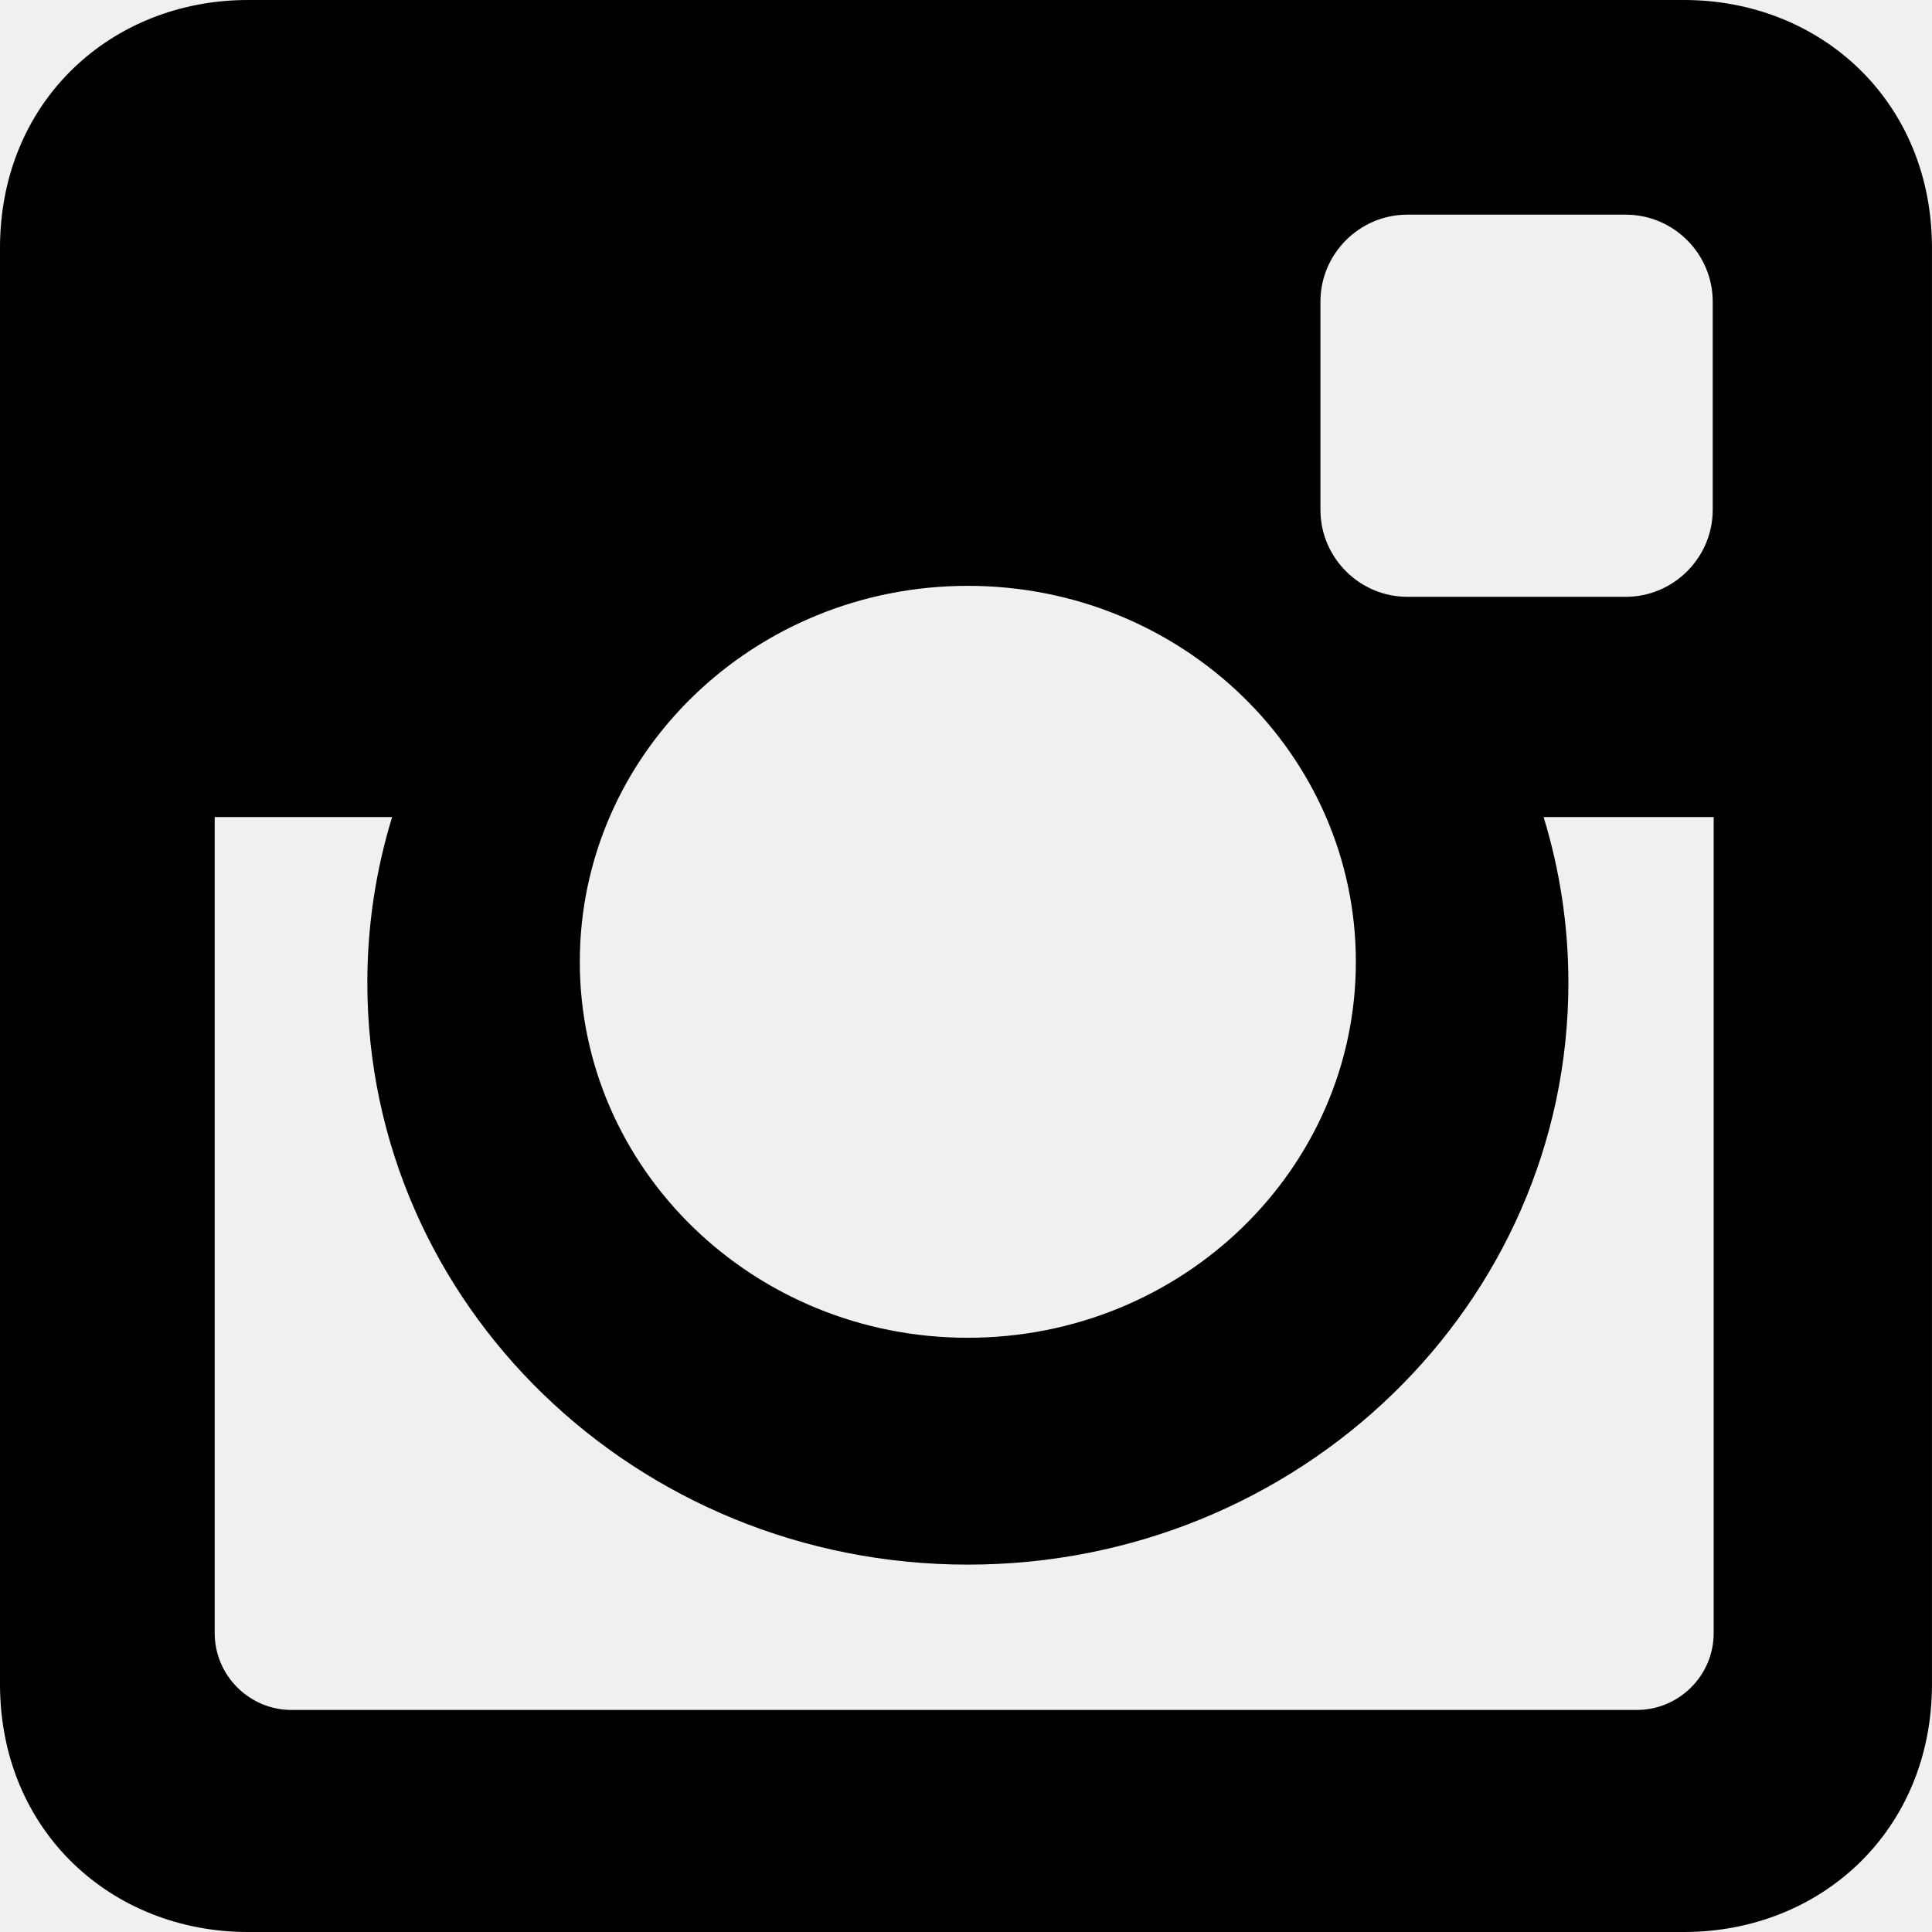
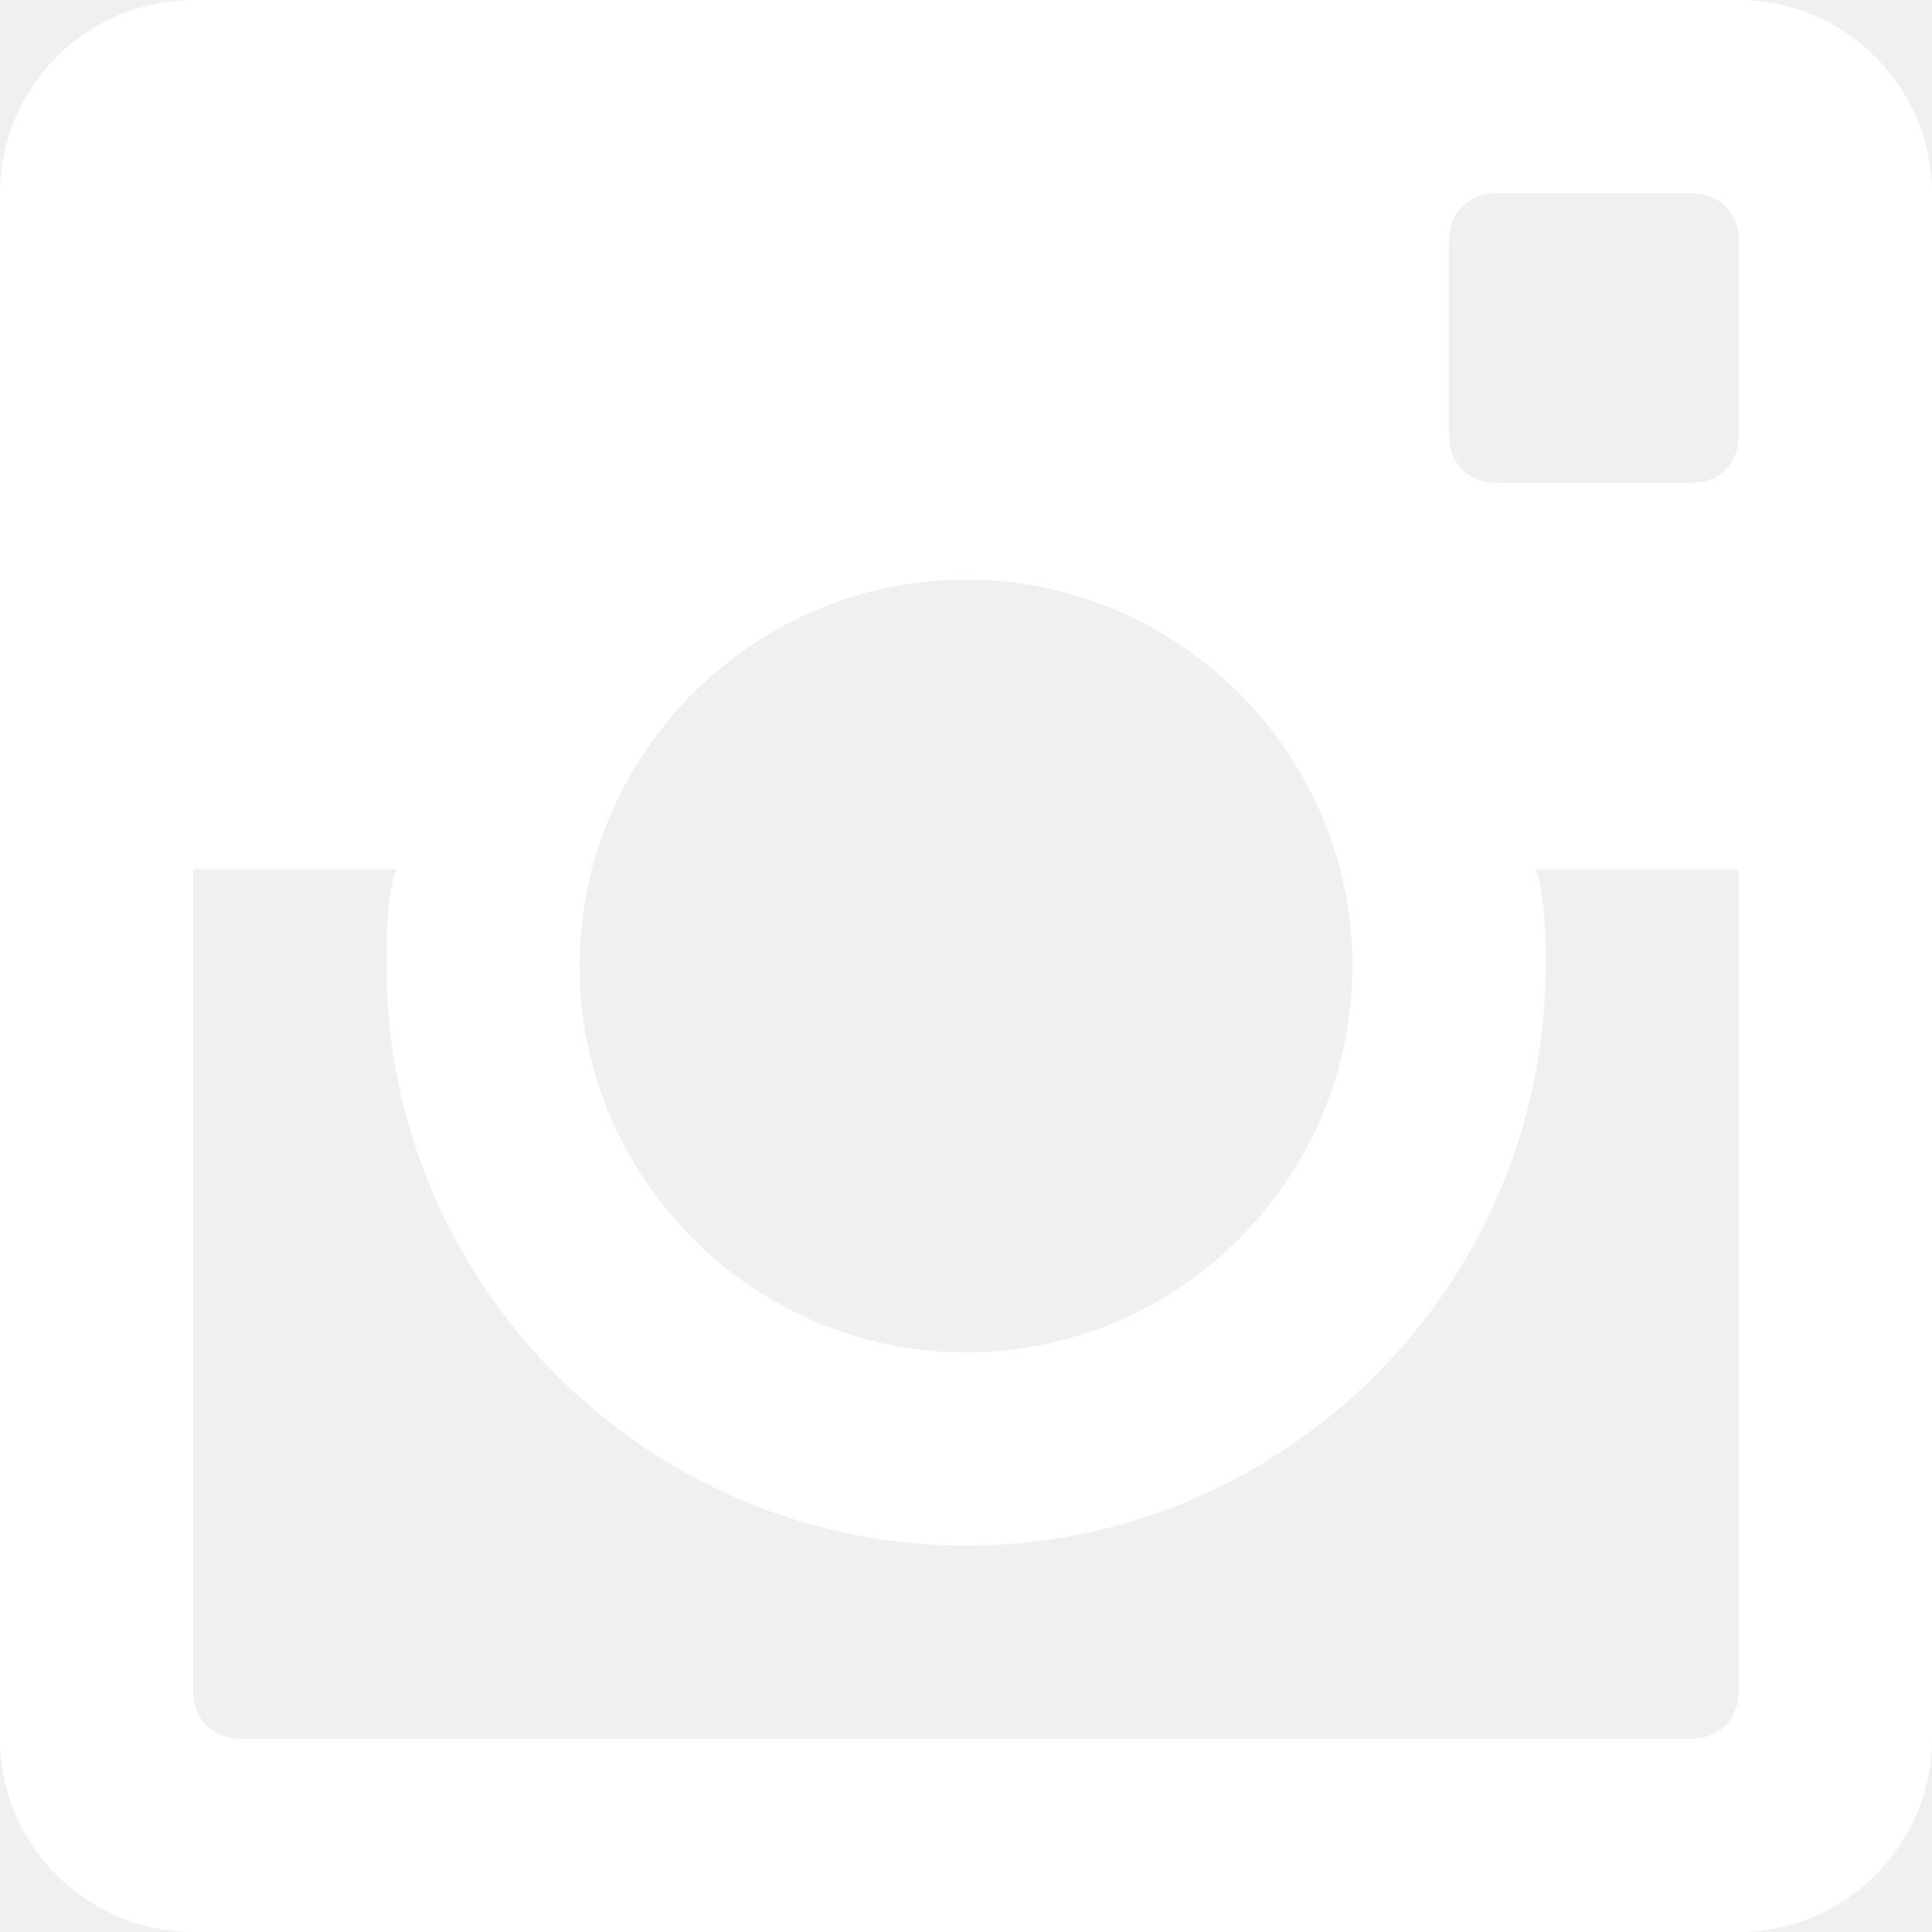
- <svg xmlns="http://www.w3.org/2000/svg" version="1.1" id="Capa_1" x="0px" y="0px" width="97.395px" height="97.395px" viewBox="0 0 97.395 97.395" style="enable-background:new 0 0 97.395 97.395;" xml:space="preserve">
-   <g>
-     <path d="M12.501,0h72.393c6.875,0,12.5,5.09,12.5,12.5v72.395c0,7.41-5.625,12.5-12.5,12.5H12.501C5.624,97.395,0,92.305,0,84.895   V12.5C0,5.09,5.624,0,12.501,0L12.501,0z M70.948,10.821c-2.412,0-4.383,1.972-4.383,4.385v10.495c0,2.412,1.971,4.385,4.383,4.385   h11.008c2.412,0,4.385-1.973,4.385-4.385V15.206c0-2.413-1.973-4.385-4.385-4.385H70.948L70.948,10.821z M86.387,41.188h-8.572   c0.811,2.648,1.25,5.453,1.25,8.355c0,16.2-13.556,29.332-30.275,29.332c-16.718,0-30.272-13.132-30.272-29.332   c0-2.904,0.438-5.708,1.25-8.355h-8.945v41.141c0,2.129,1.742,3.872,3.872,3.872h67.822c2.13,0,3.872-1.742,3.872-3.872V41.188   H86.387z M48.789,29.533c-10.802,0-19.56,8.485-19.56,18.953c0,10.468,8.758,18.953,19.56,18.953   c10.803,0,19.562-8.485,19.562-18.953C68.351,38.018,59.593,29.533,48.789,29.533z" />
+ <svg xmlns="http://www.w3.org/2000/svg" xmlns:xlink="http://www.w3.org/1999/xlink" width="33" height="33" viewBox="0 0 33 33" version="1.1">
+   <g id="Canvas" transform="translate(-1247 -7618)">
+     <g id="icon-instagram">
+       <g id="Group">
+         <g id="post instagram">
+           <g id="Vector">
+             <use xlink:href="#path0_fill" transform="translate(1247 7618)" fill="#FFFFFF" />
+           </g>
+         </g>
+       </g>
+     </g>
  </g>
-   <g>
- </g>
-   <g>
- </g>
-   <g>
- </g>
-   <g>
- </g>
-   <g>
- </g>
-   <g>
- </g>
-   <g>
- </g>
-   <g>
- </g>
-   <g>
- </g>
-   <g>
- </g>
-   <g>
- </g>
-   <g>
- </g>
-   <g>
- </g>
-   <g>
- </g>
-   <g>
- </g>
+   <defs>
+     <path id="path0_fill" d="M 29.7 0L 3.3 0C 1.485 0 0 1.485 0 3.3L 0 29.7C 0 31.515 1.485 33 3.3 33L 29.7 33C 31.515 33 33 31.515 33 29.7L 33 3.3C 33 1.485 31.515 0 29.7 0ZM 16.5 9.9C 20.13 9.9 23.1 12.87 23.1 16.5C 23.1 20.13 20.13 23.1 16.5 23.1C 12.87 23.1 9.9 20.13 9.9 16.5C 9.9 12.87 12.87 9.9 16.5 9.9ZM 4.125 29.7C 3.63 29.7 3.3 29.37 3.3 28.875L 3.3 14.85L 6.765 14.85C 6.6 15.345 6.6 16.005 6.6 16.5C 6.6 21.945 11.055 26.4 16.5 26.4C 21.945 26.4 26.4 21.945 26.4 16.5C 26.4 16.005 26.4 15.345 26.235 14.85L 29.7 14.85L 29.7 28.875C 29.7 29.37 29.37 29.7 28.875 29.7L 4.125 29.7ZM 29.7 7.425C 29.7 7.92 29.37 8.25 28.875 8.25L 25.575 8.25C 25.08 8.25 24.75 7.92 24.75 7.425L 24.75 4.125C 24.75 3.63 25.08 3.3 25.575 3.3L 28.875 3.3C 29.37 3.3 29.7 3.63 29.7 4.125L 29.7 7.425Z" />
+   </defs>
</svg>
